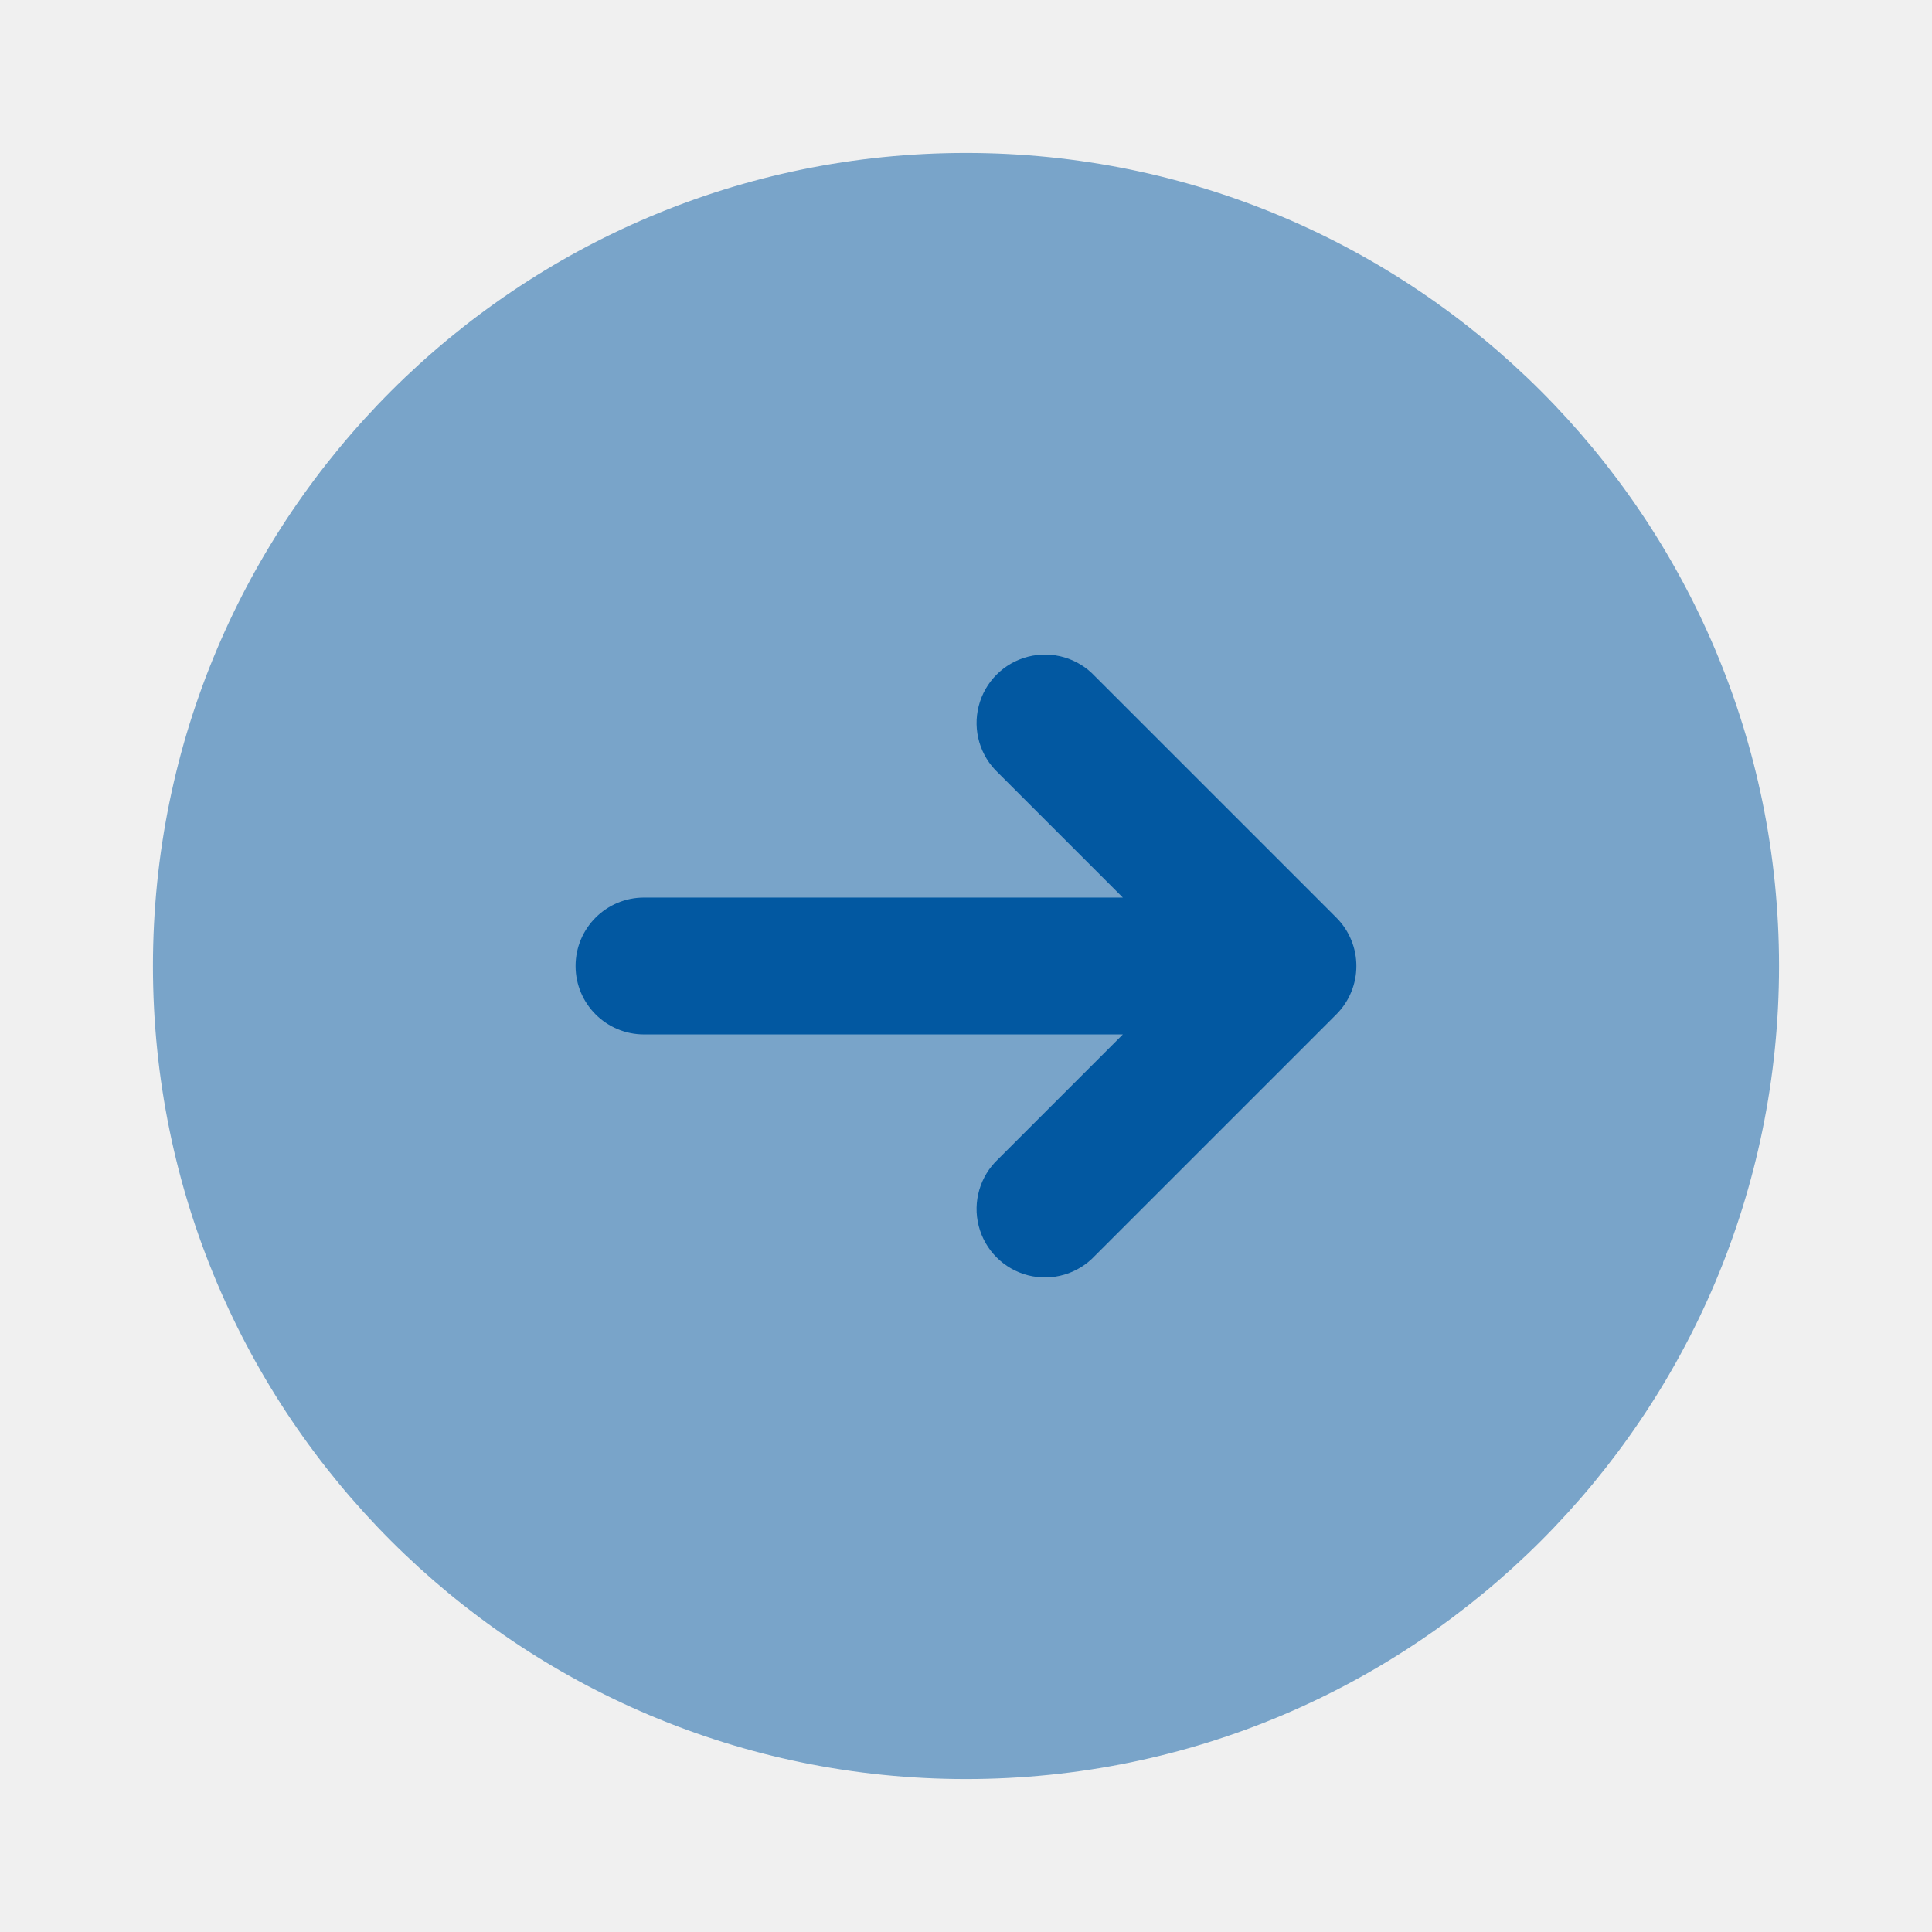
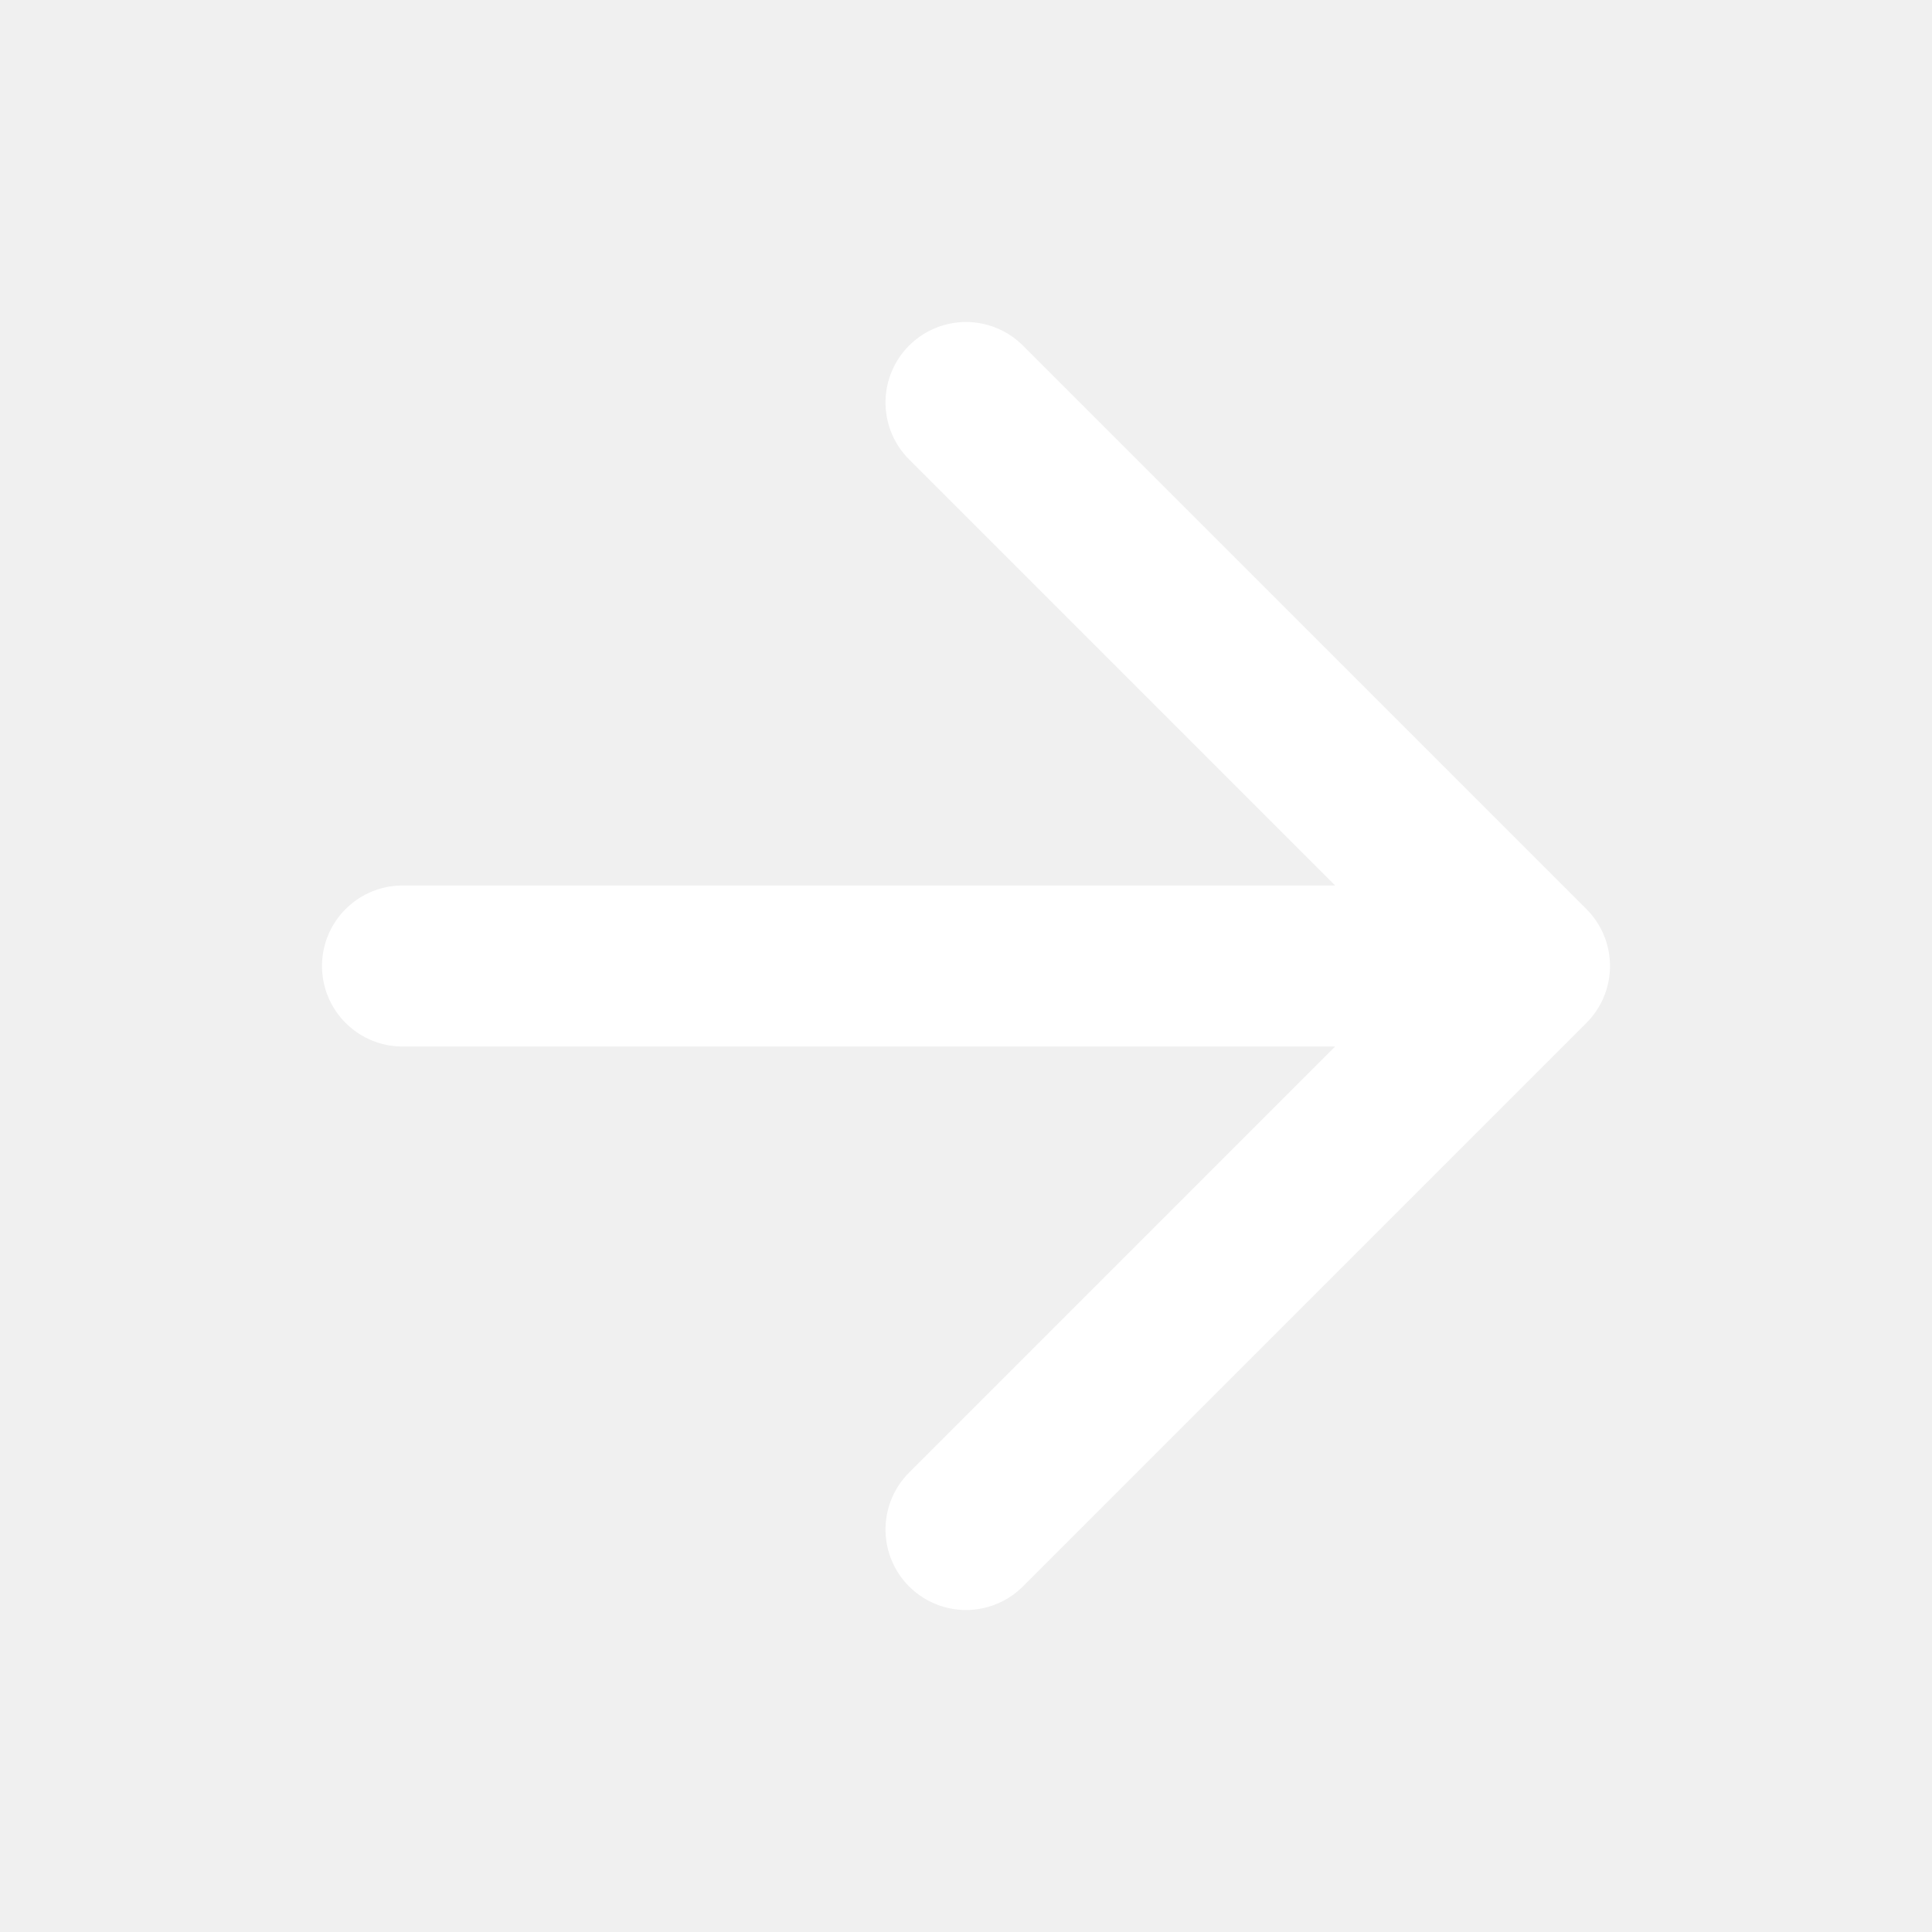
<svg xmlns="http://www.w3.org/2000/svg" width="24" height="24" viewBox="0 0 24 24">
-   <path fill="#0258a1" d="M12 22c5.523 0 10-4.477 10-10S17.523 2 12 2S2 6.477 2 12s4.477 10 10 10" opacity="0.5" stroke-width="0.2" stroke="#0258a1" />
-   <path fill="#0258a1" d="M13.53 8.47a.75.75 0 1 0-1.06 1.06l1.72 1.72H8a.75.75 0 0 0 0 1.5h6.19l-1.72 1.72a.75.75 0 1 0 1.06 1.06l3-3a.75.75 0 0 0 0-1.06z" stroke-width="0.2" stroke="#0258a1" />
+   <path fill="none" stroke="#fff" stroke-linecap="round" stroke-linejoin="round" stroke-width="2" d="M5 12h14m-7-7l7 7l-7 7" />
</svg>
